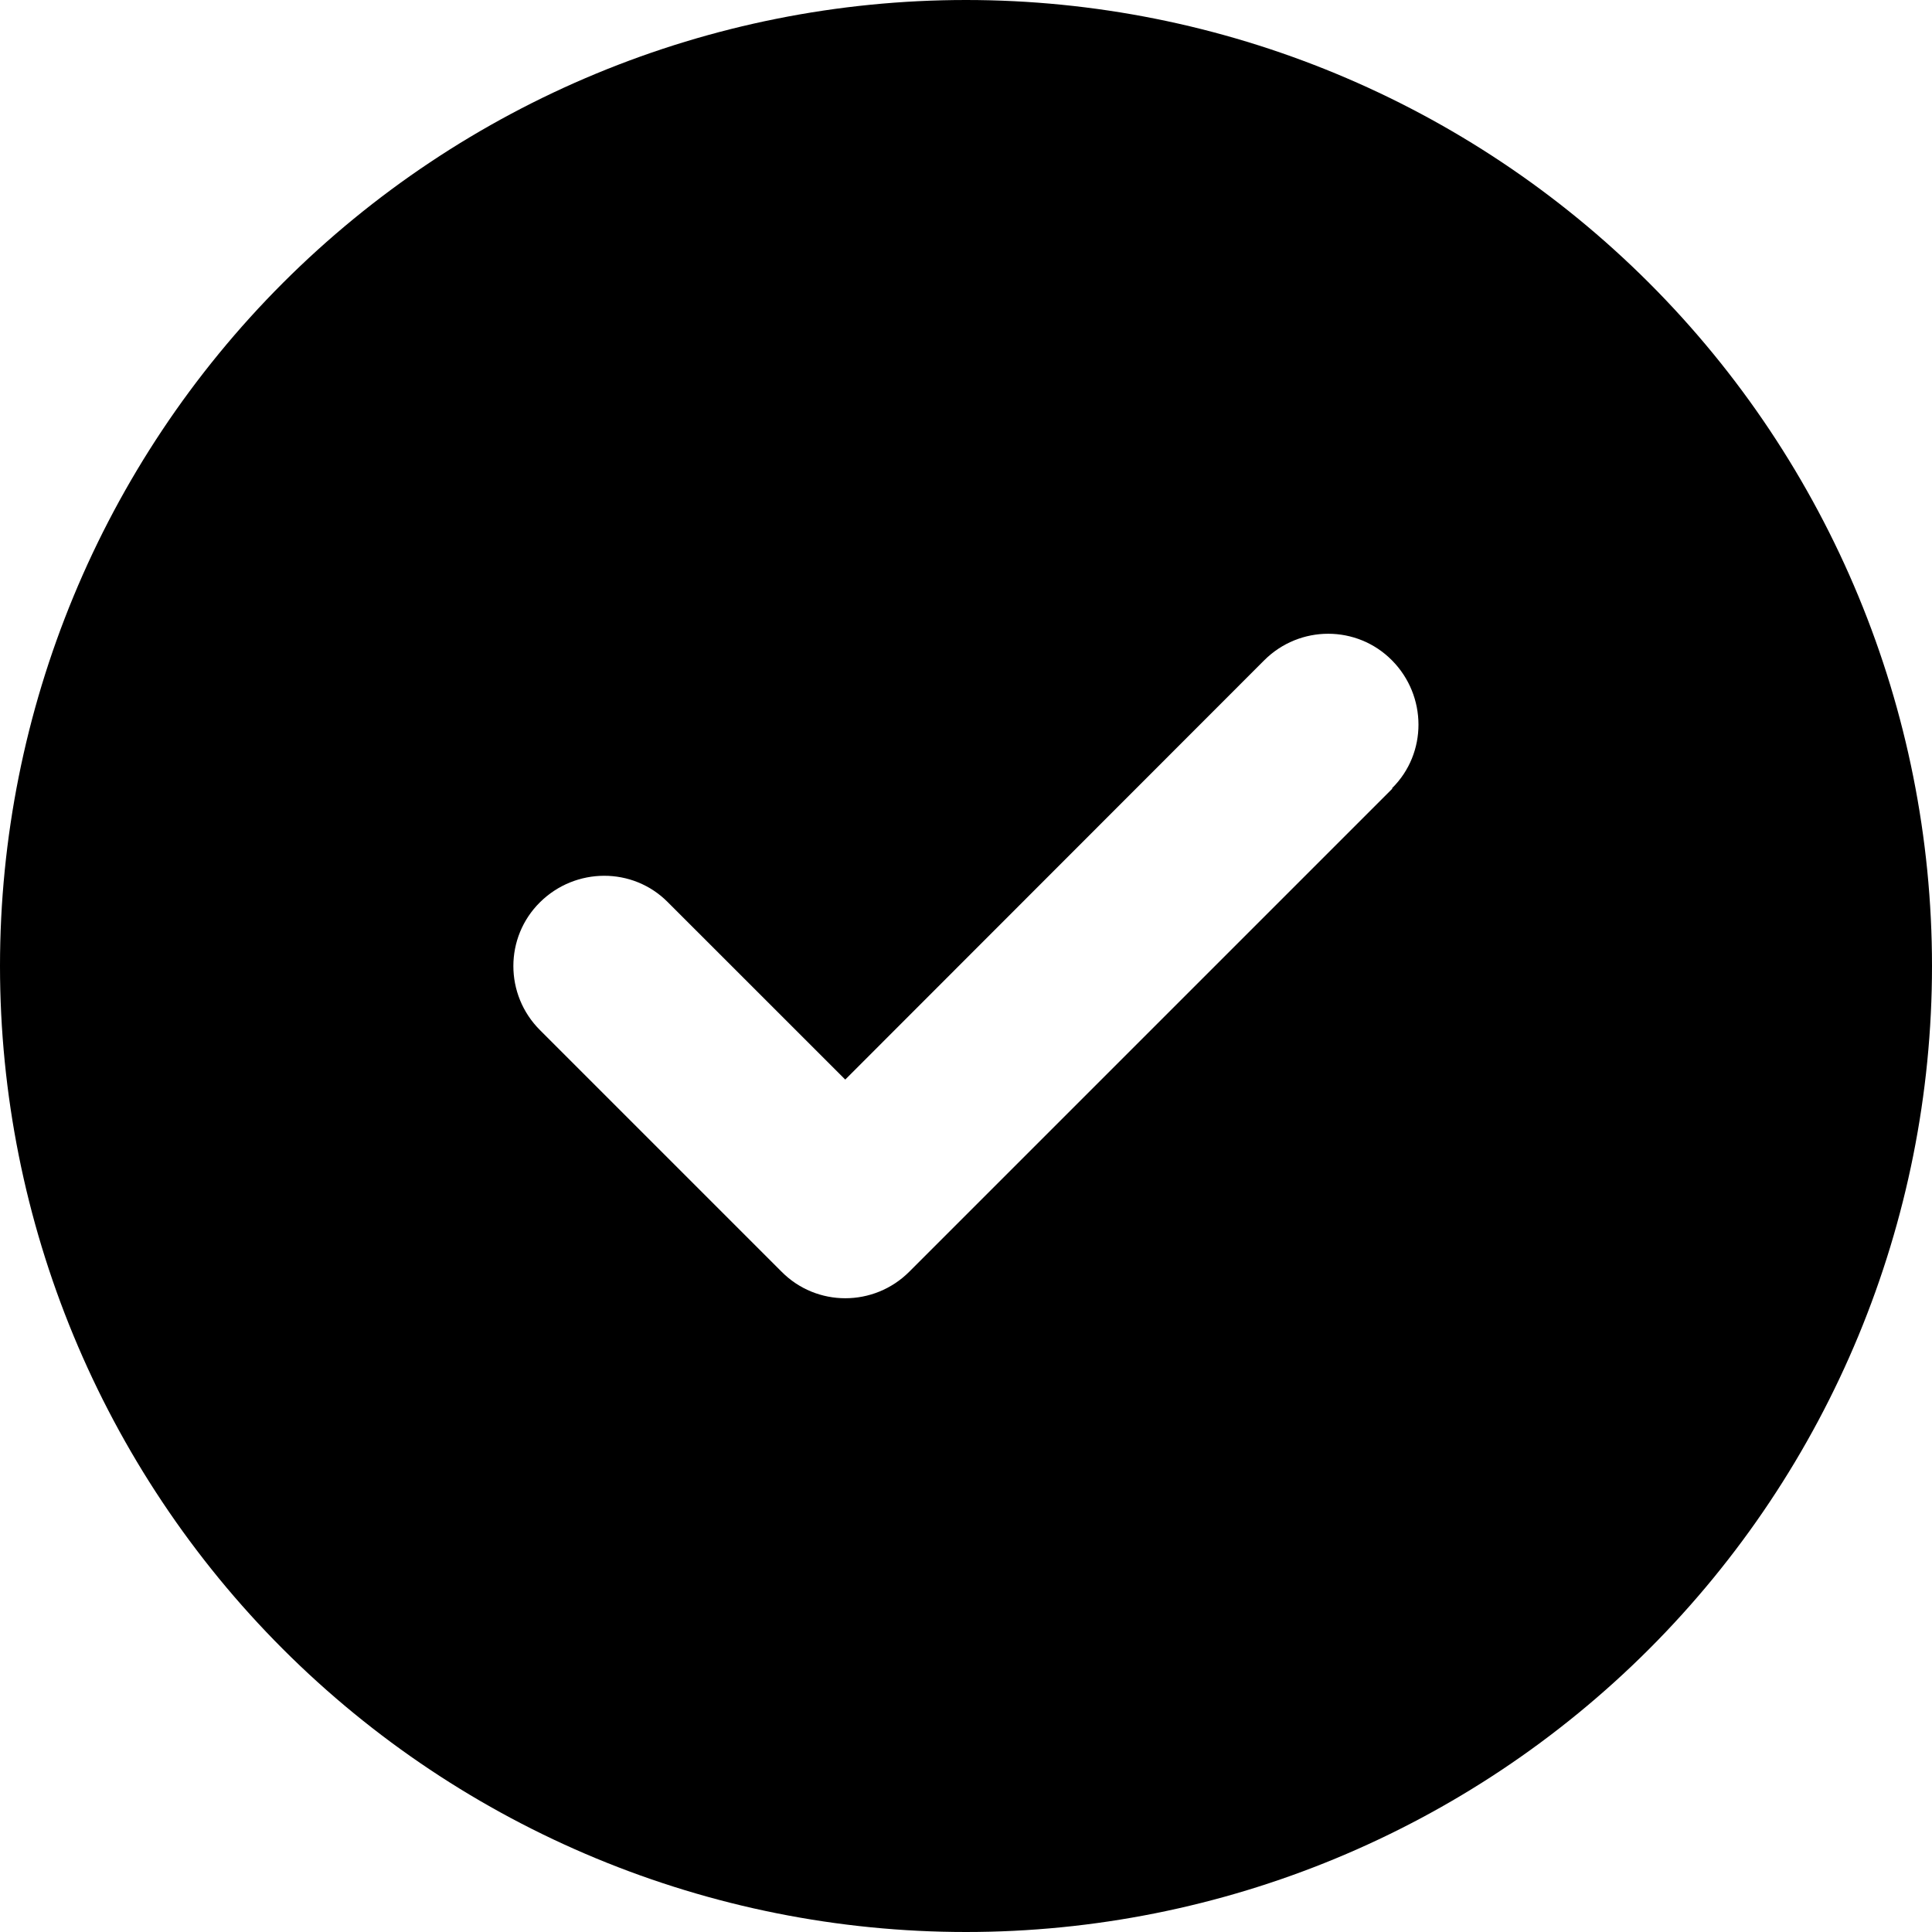
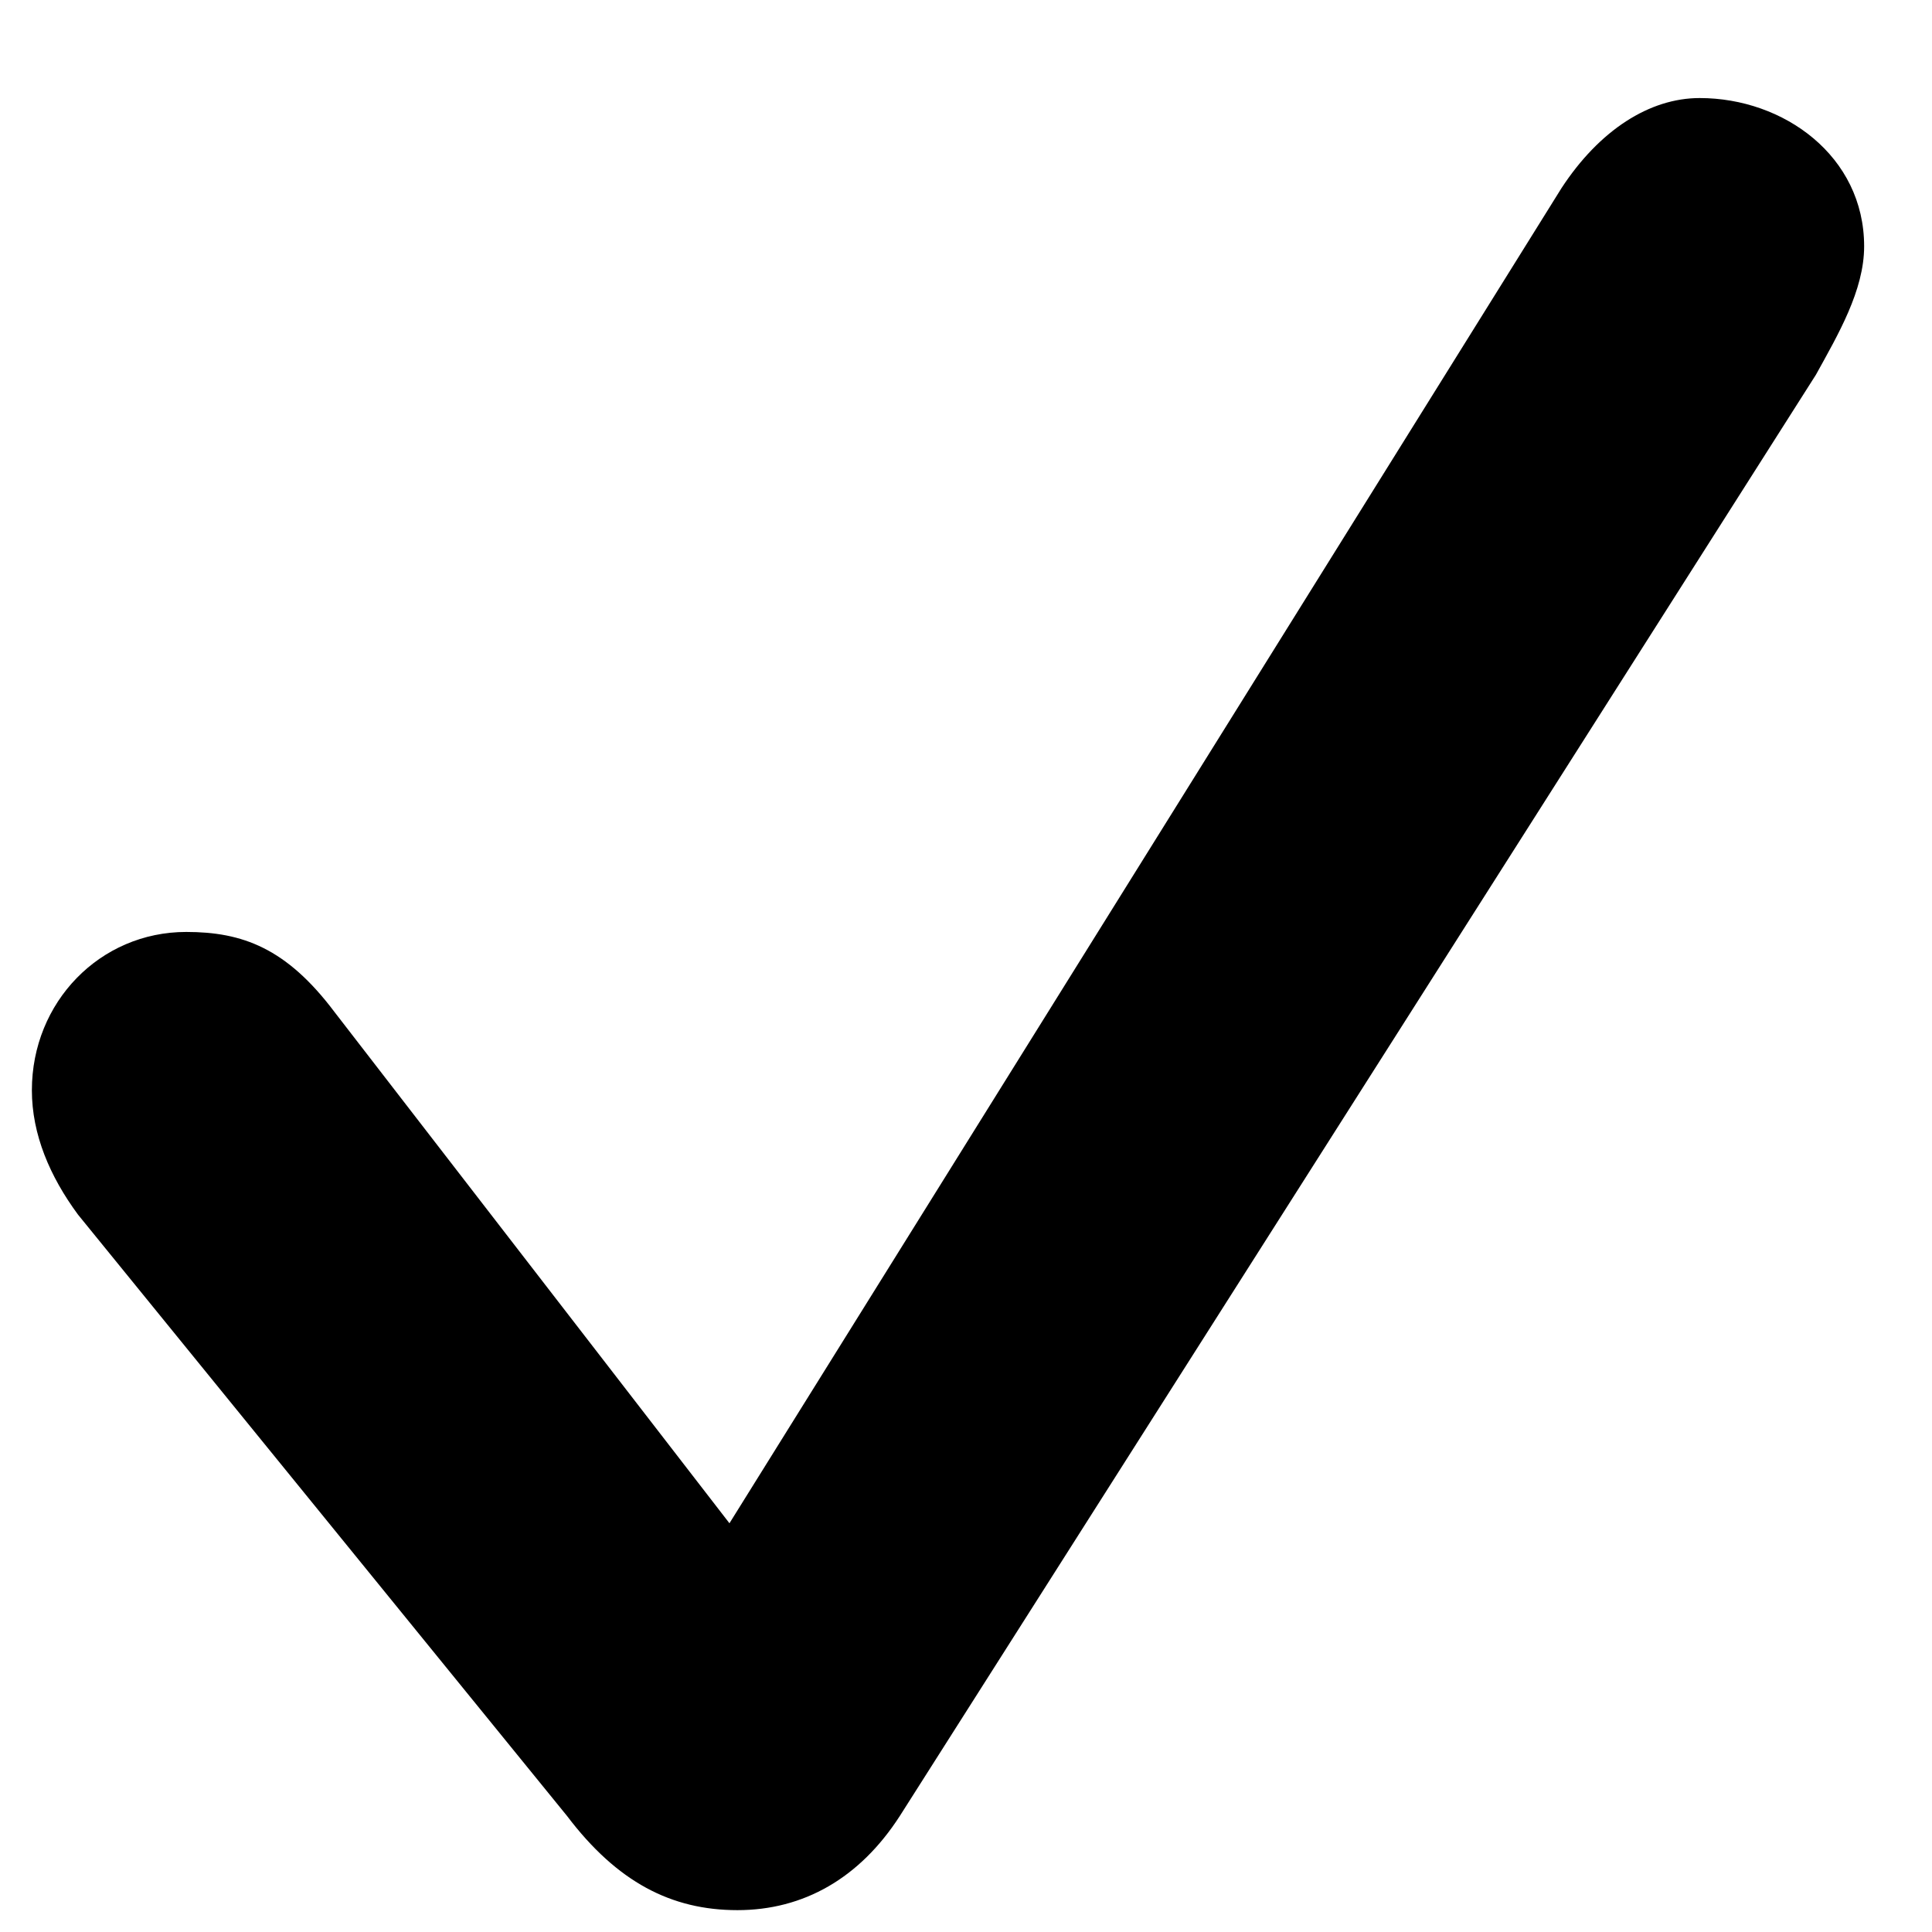
- <svg xmlns="http://www.w3.org/2000/svg" width="32" height="32" viewBox="0 0 32 32">
-   <path d="M16 32C20.244 32 24.313 30.314 27.314 27.314C30.314 24.313 32 20.244 32 16C32 11.757 30.314 7.687 27.314 4.686C24.313 1.686 20.244 0 16 0C11.757 0 7.687 1.686 4.686 4.686C1.686 7.687 0 11.757 0 16C0 20.244 1.686 24.313 4.686 27.314C7.687 30.314 11.757 32 16 32ZM23.062 13.062L15.062 21.062C14.475 21.65 13.525 21.65 12.944 21.062L8.944 17.062C8.356 16.475 8.356 15.525 8.944 14.944C9.531 14.363 10.481 14.356 11.062 14.944L14 17.881L20.938 10.938C21.525 10.35 22.475 10.35 23.056 10.938C23.637 11.525 23.644 12.475 23.056 13.056L23.062 13.062Z" fill="#000000" />
+ <svg xmlns="http://www.w3.org/2000/svg" width="16" height="16" viewBox="0 0 16 16" fill="none">
+   <path d="M6.107 15.819C6.655 15.819 7.12 15.554 7.452 15.039L15.039 3.103C15.222 2.771 15.438 2.405 15.438 2.04C15.438 1.293 14.773 0.812 14.076 0.812C13.661 0.812 13.246 1.077 12.931 1.559L6.041 12.615L2.771 8.382C2.372 7.851 2.007 7.718 1.542 7.718C0.828 7.718 0.264 8.299 0.264 9.029C0.264 9.395 0.413 9.743 0.646 10.059L4.696 15.039C5.111 15.587 5.56 15.819 6.107 15.819Z" fill="black" />
</svg>
